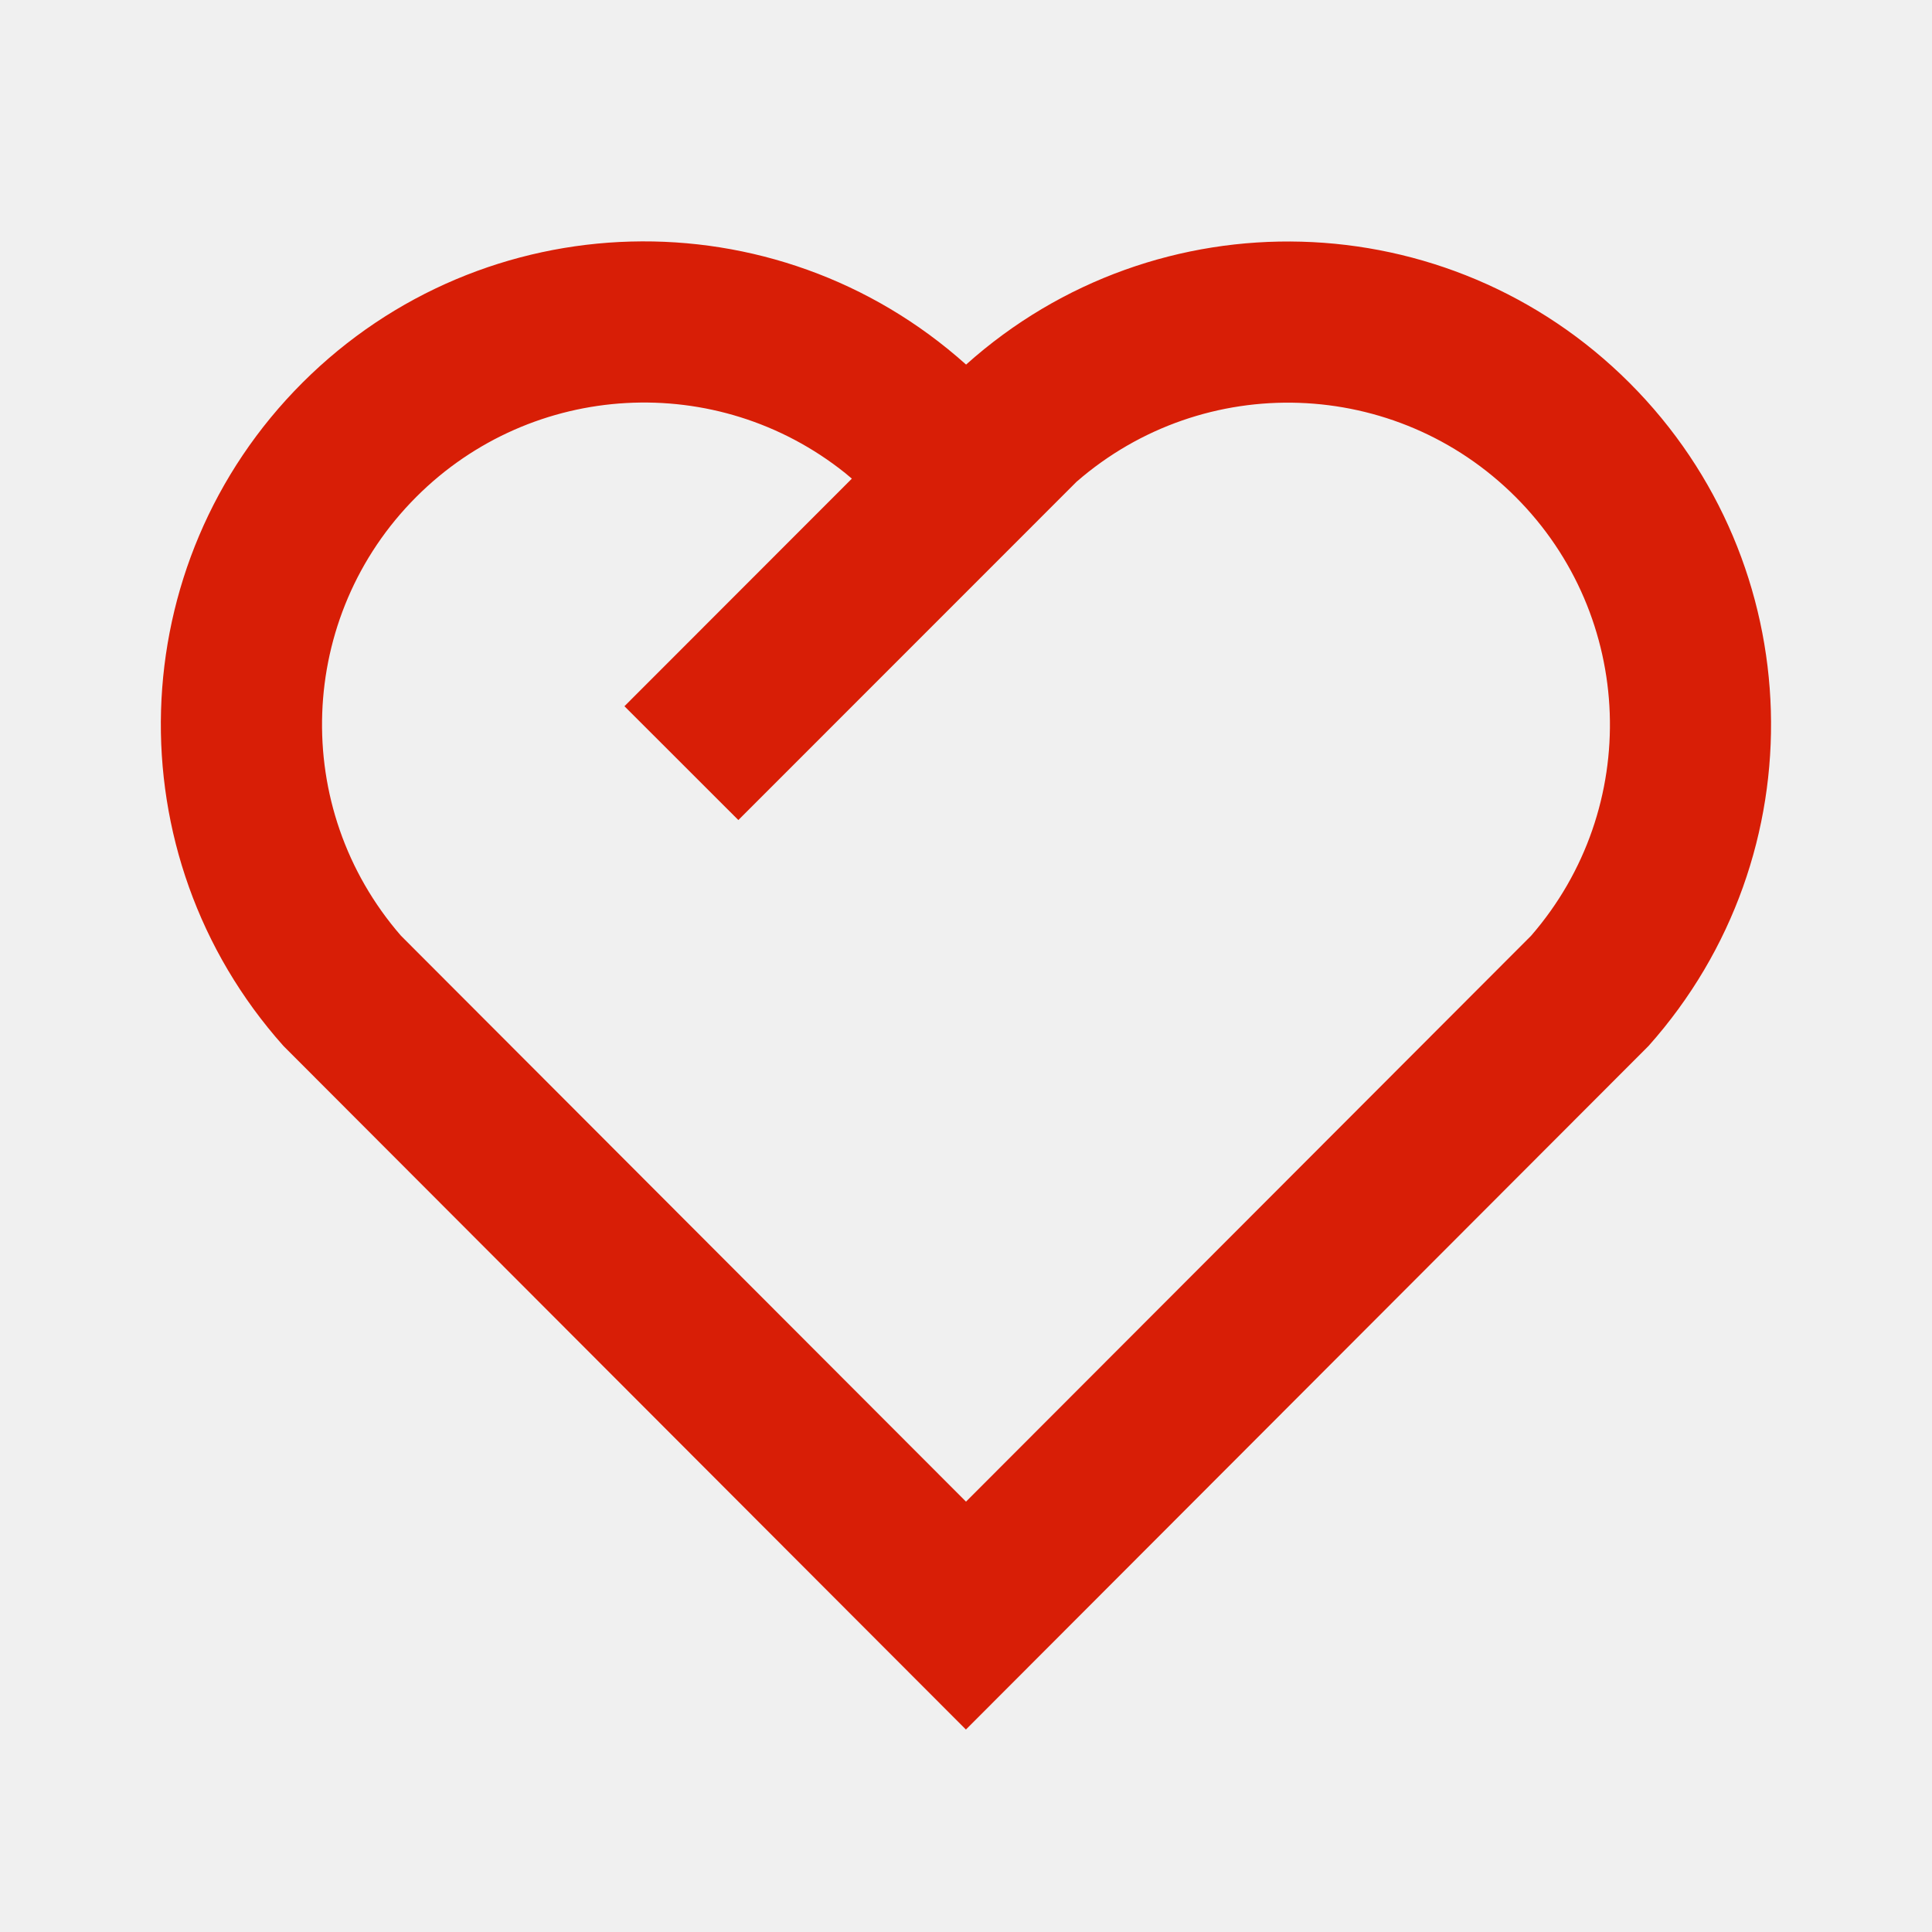
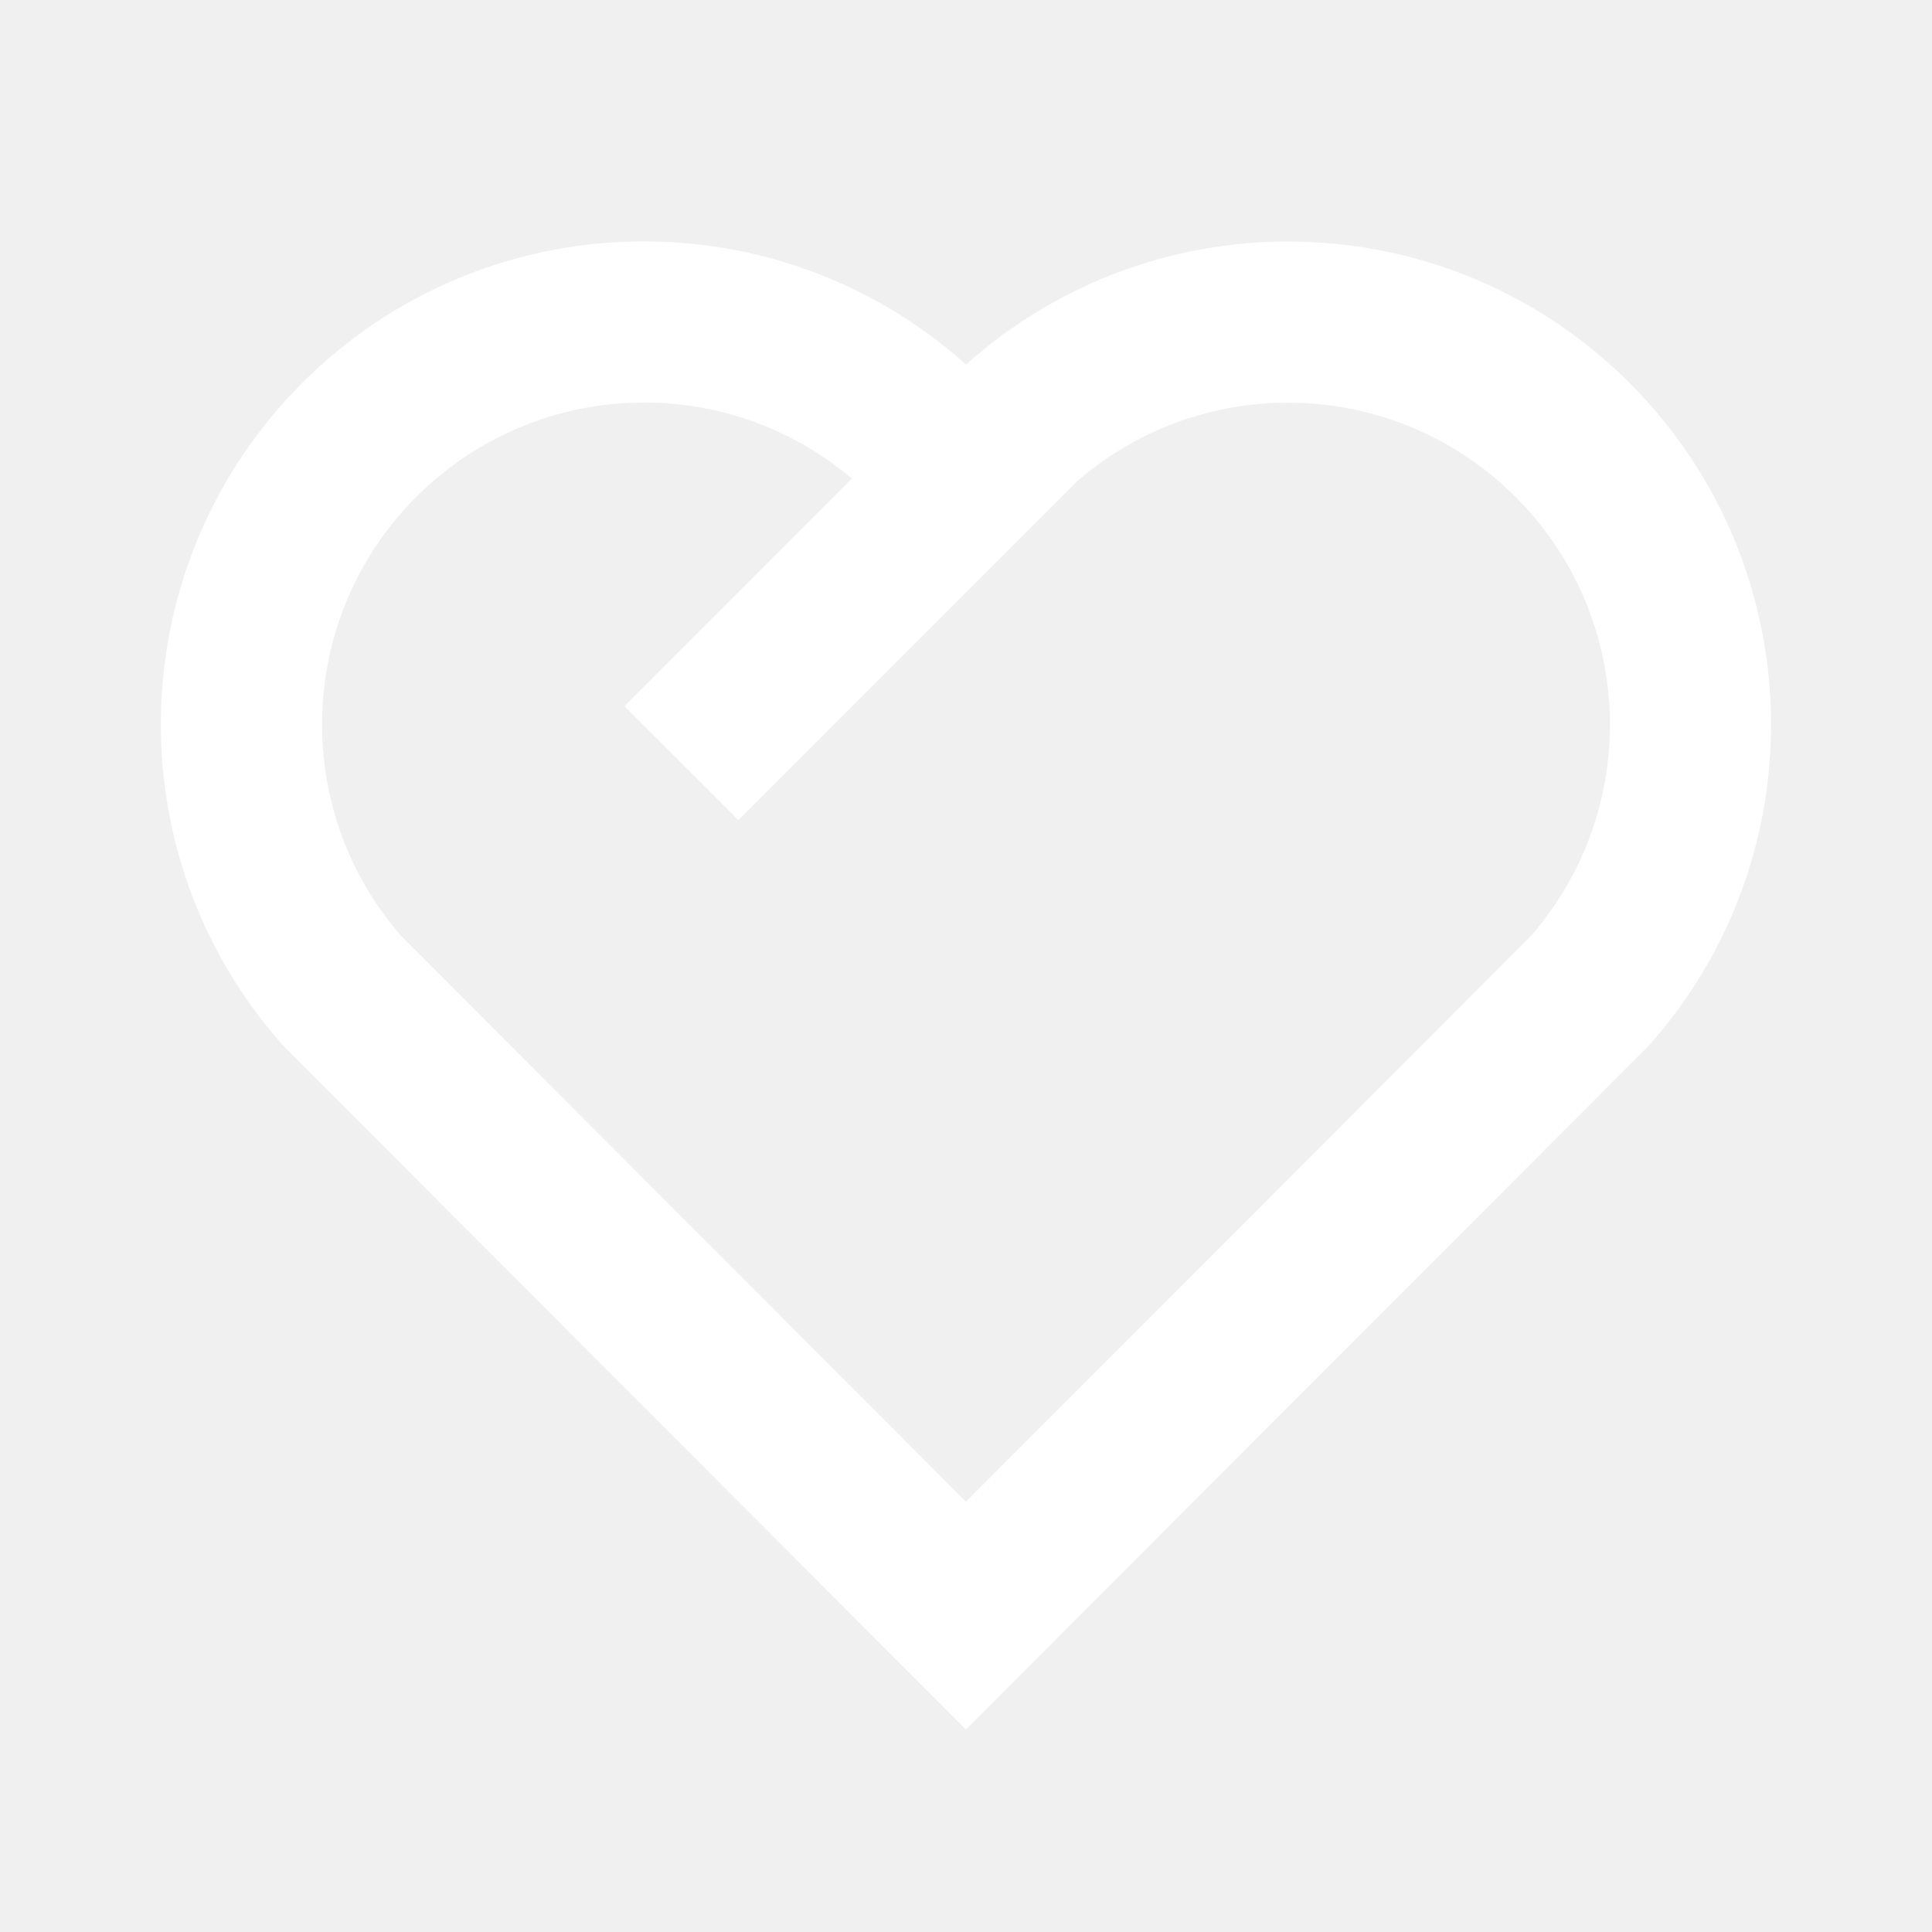
- <svg xmlns="http://www.w3.org/2000/svg" t="1742023644627" class="icon" viewBox="0 0 1024 1024" version="1.1" p-id="5536" width="200" height="200">
-   <path d="M863.701 202.965a256 256 0 0 1 10.069 351.403l-361.813 362.325-361.728-362.325a256 256 0 0 1 361.813-361.131 255.915 255.915 0 0 1 351.659 9.728zM220.672 263.339a170.667 170.667 0 0 0-8.192 232.576L512 795.904l299.52-299.947a170.667 170.667 0 0 0-240.896-240.64l-179.285 179.328-60.373-60.331 120.533-120.619-3.499-2.944a170.709 170.709 0 0 0-227.328 12.587z" fill="#d81e06" p-id="5537" />
+ <svg xmlns="http://www.w3.org/2000/svg" t="1744954235933" class="icon" viewBox="0 0 1024 1024" version="1.1" p-id="3512" width="200" height="200">
+   <path d="M863.701 202.965a256 256 0 0 1 10.069 351.403l-361.813 362.325-361.728-362.325a256 256 0 0 1 361.813-361.131 255.915 255.915 0 0 1 351.659 9.728zM220.672 263.339a170.667 170.667 0 0 0-8.192 232.576L512 795.904l299.52-299.947a170.667 170.667 0 0 0-240.896-240.64l-179.285 179.328-60.373-60.331 120.533-120.619-3.499-2.944a170.709 170.709 0 0 0-227.328 12.587z" fill="#ffffff" p-id="3513" />
</svg>
